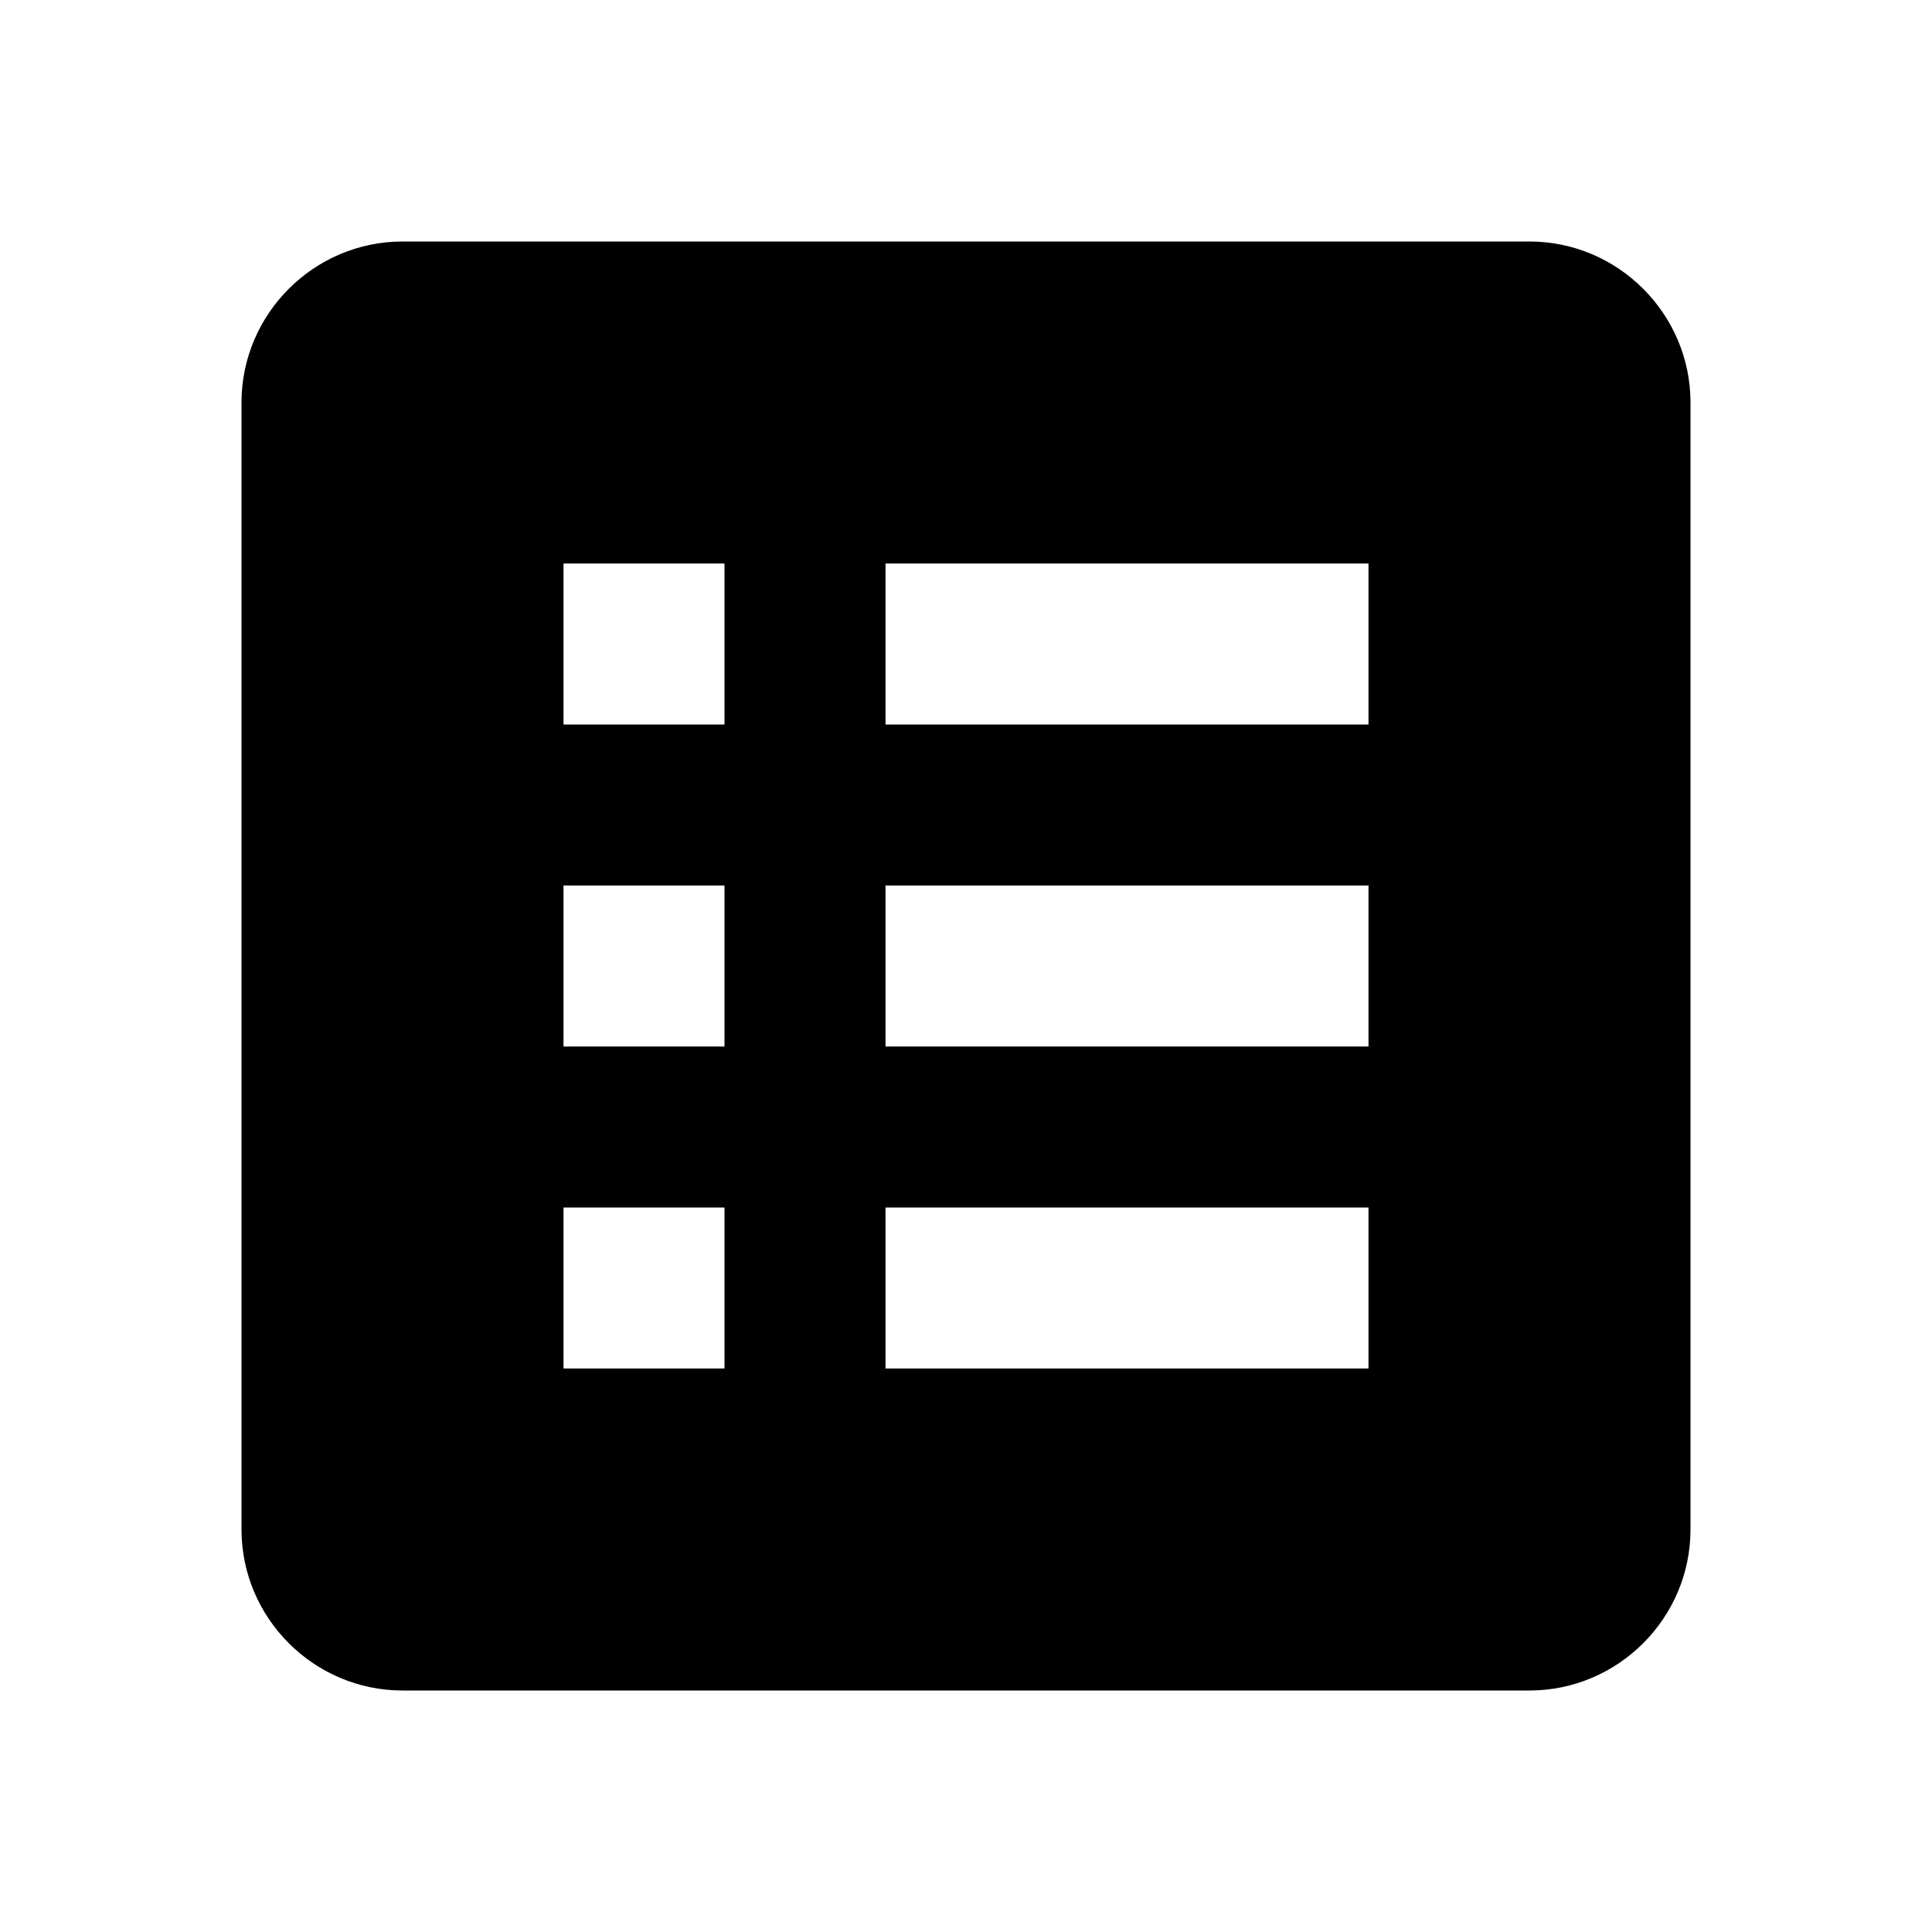
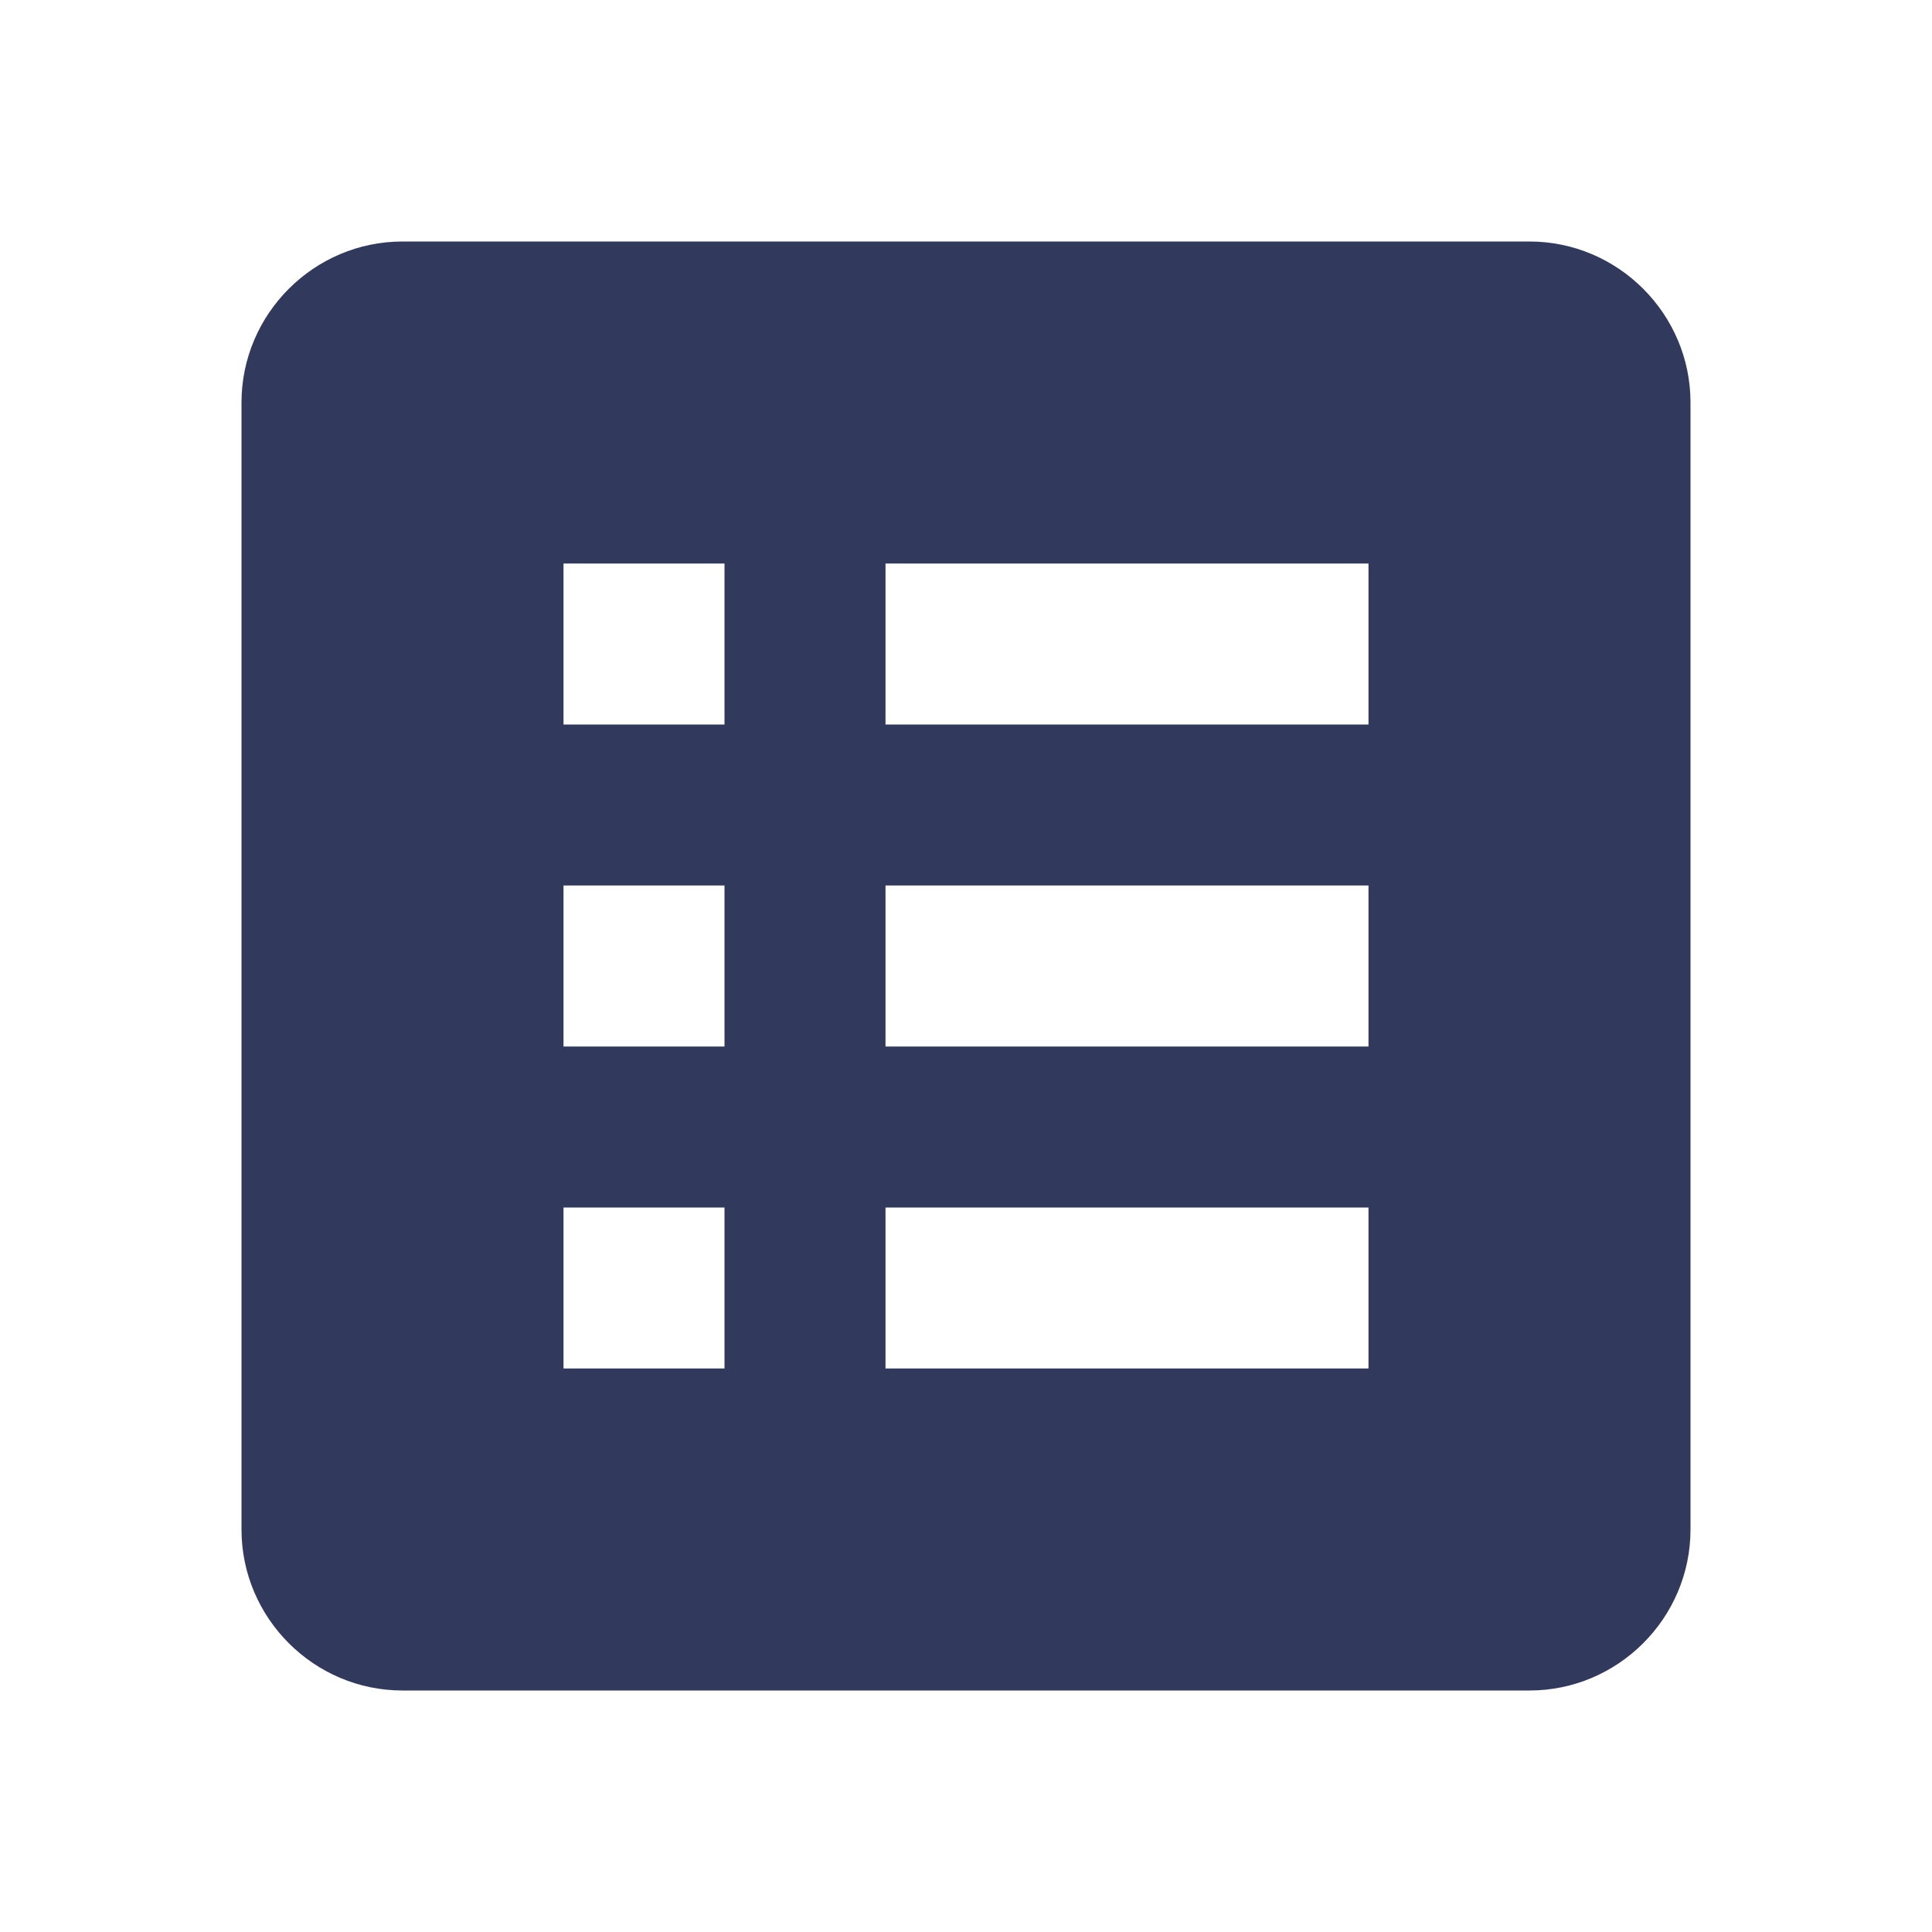
- <svg xmlns="http://www.w3.org/2000/svg" viewBox="0 0 24 24">
+ <svg xmlns="http://www.w3.org/2000/svg" style="fill:#313A5C;" viewBox="0 0 24 24">
  <path d="M19 3H5C3.9 3 3 3.9 3 5V19C3 20.1 3.9 21 5 21H19C20.1 21 21 20.1 21 19V5C21 3.9 20.1 3 19 3M7 7H9V9H7V7M7 11H9V13H7V11M7 15H9V17H7V15M17 17H11V15H17V17M17 13H11V11H17V13M17 9H11V7H17V9Z" />
</svg>
